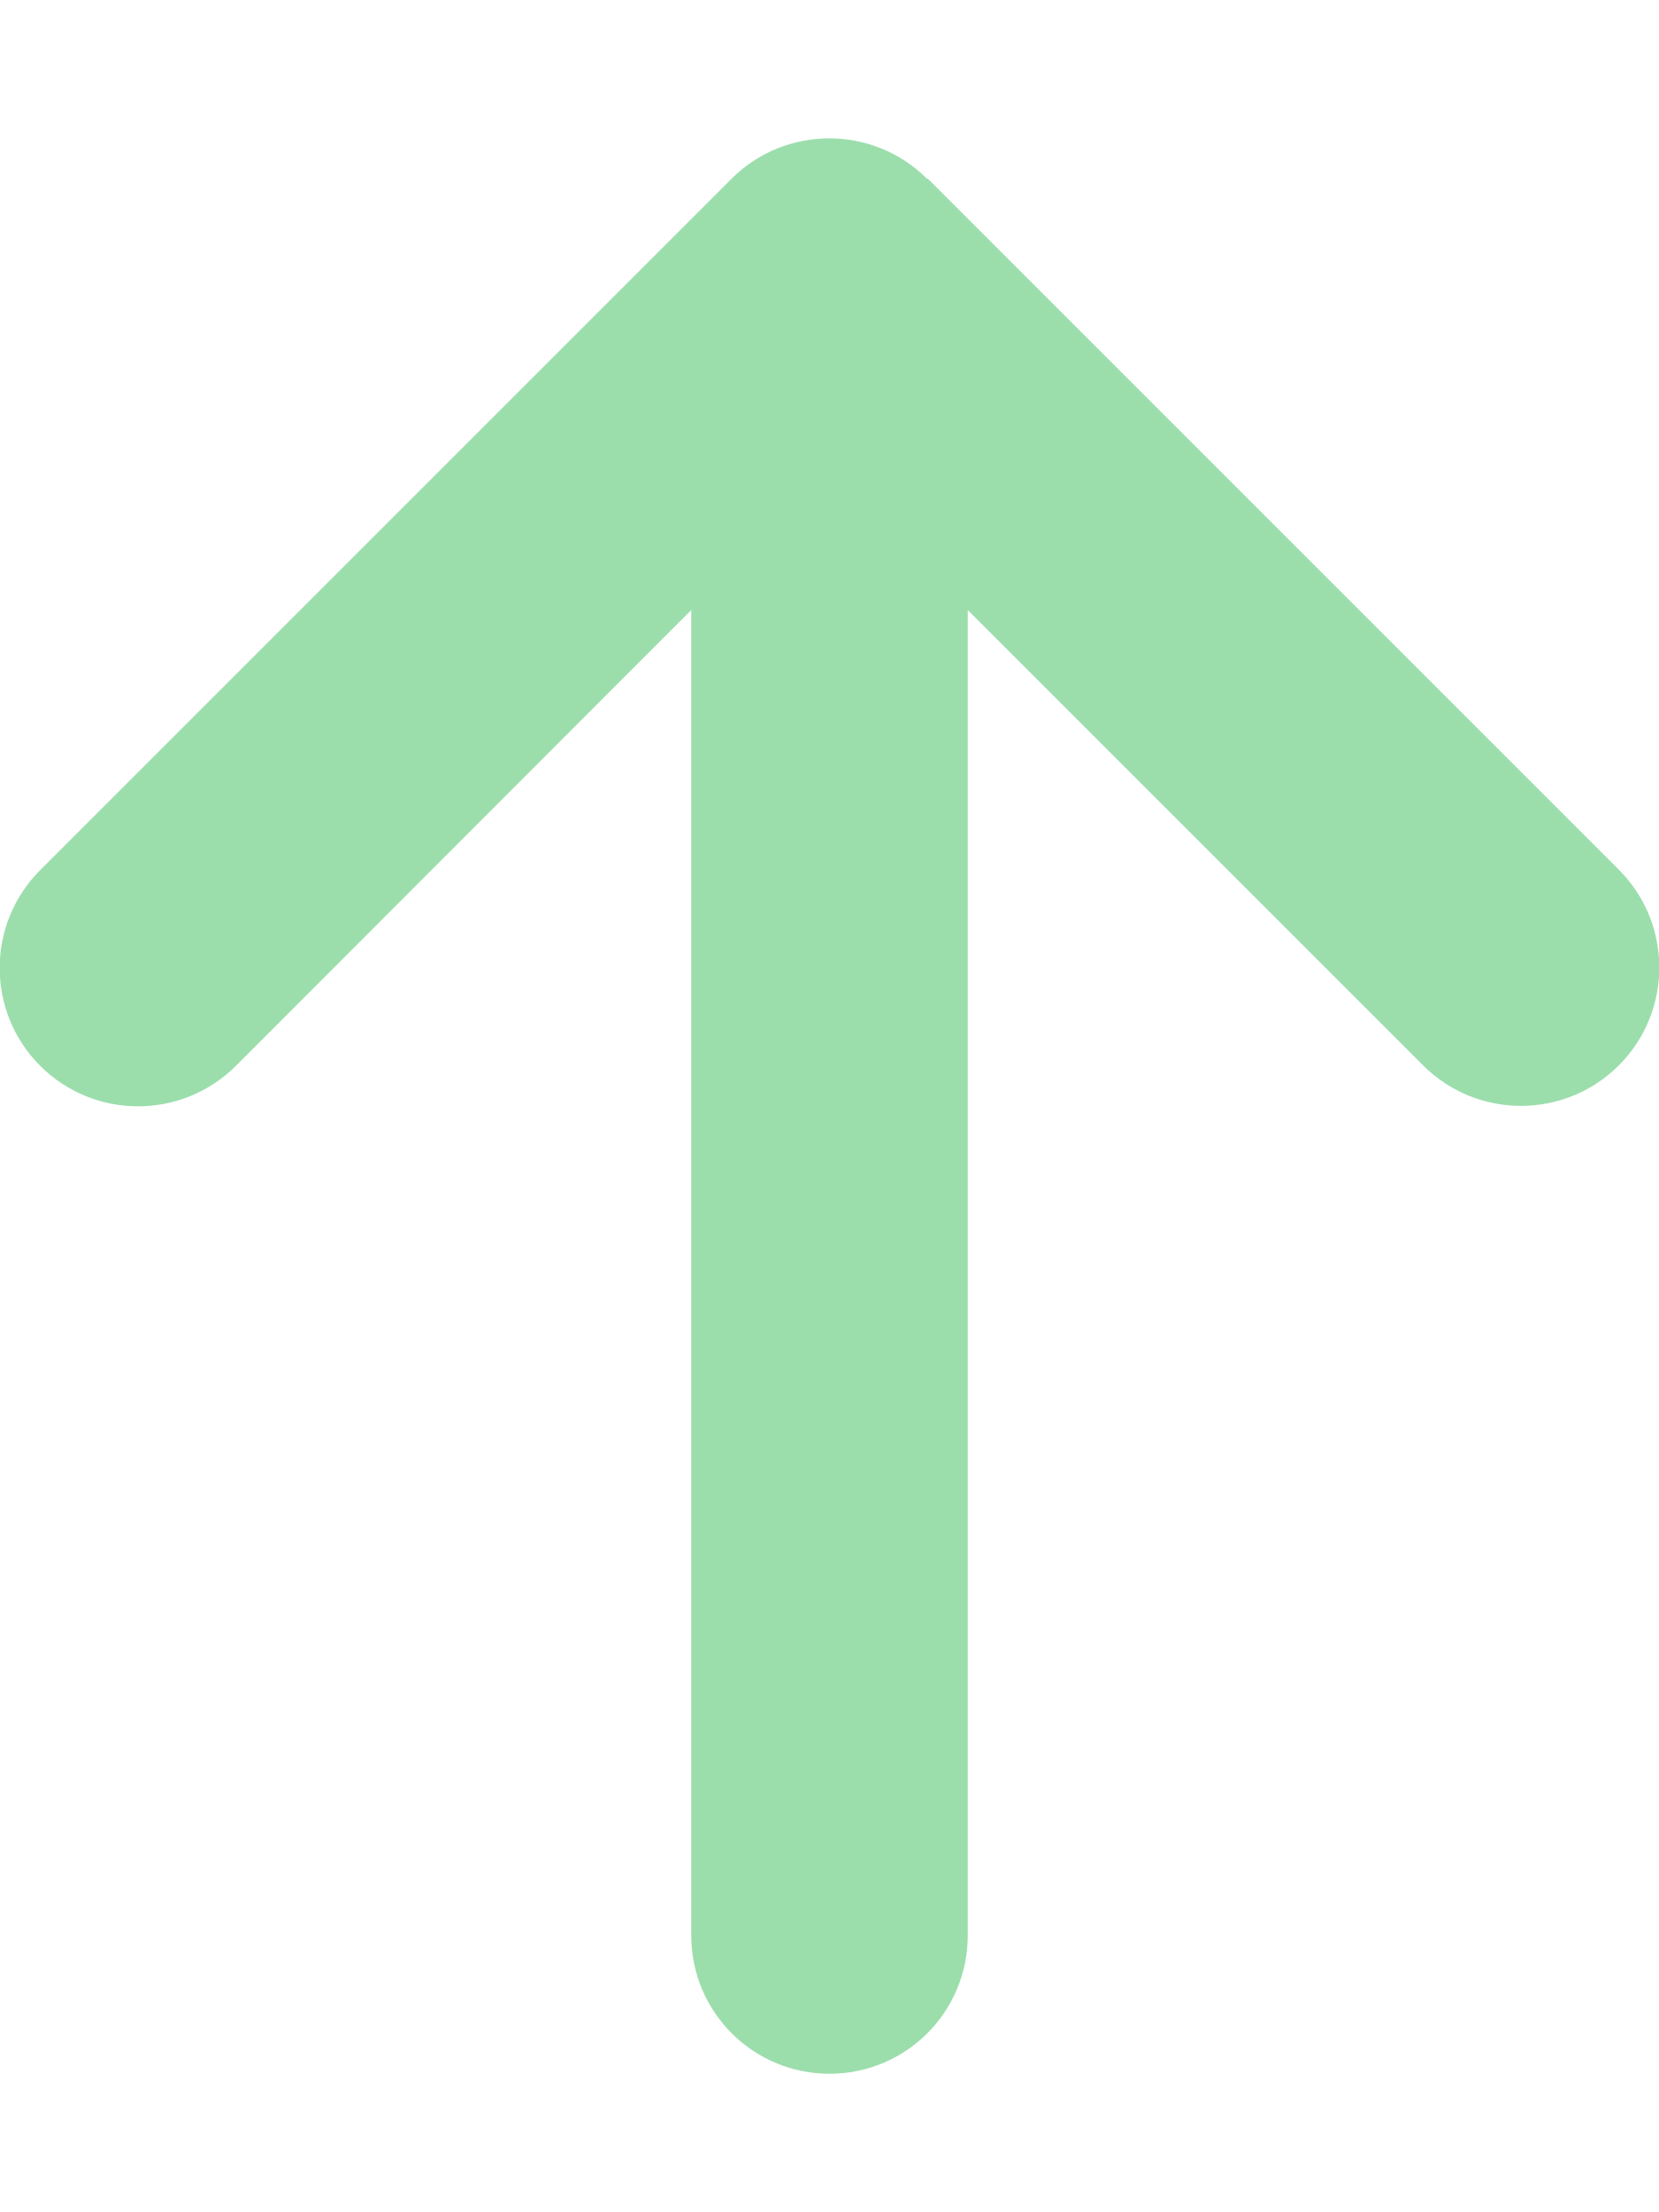
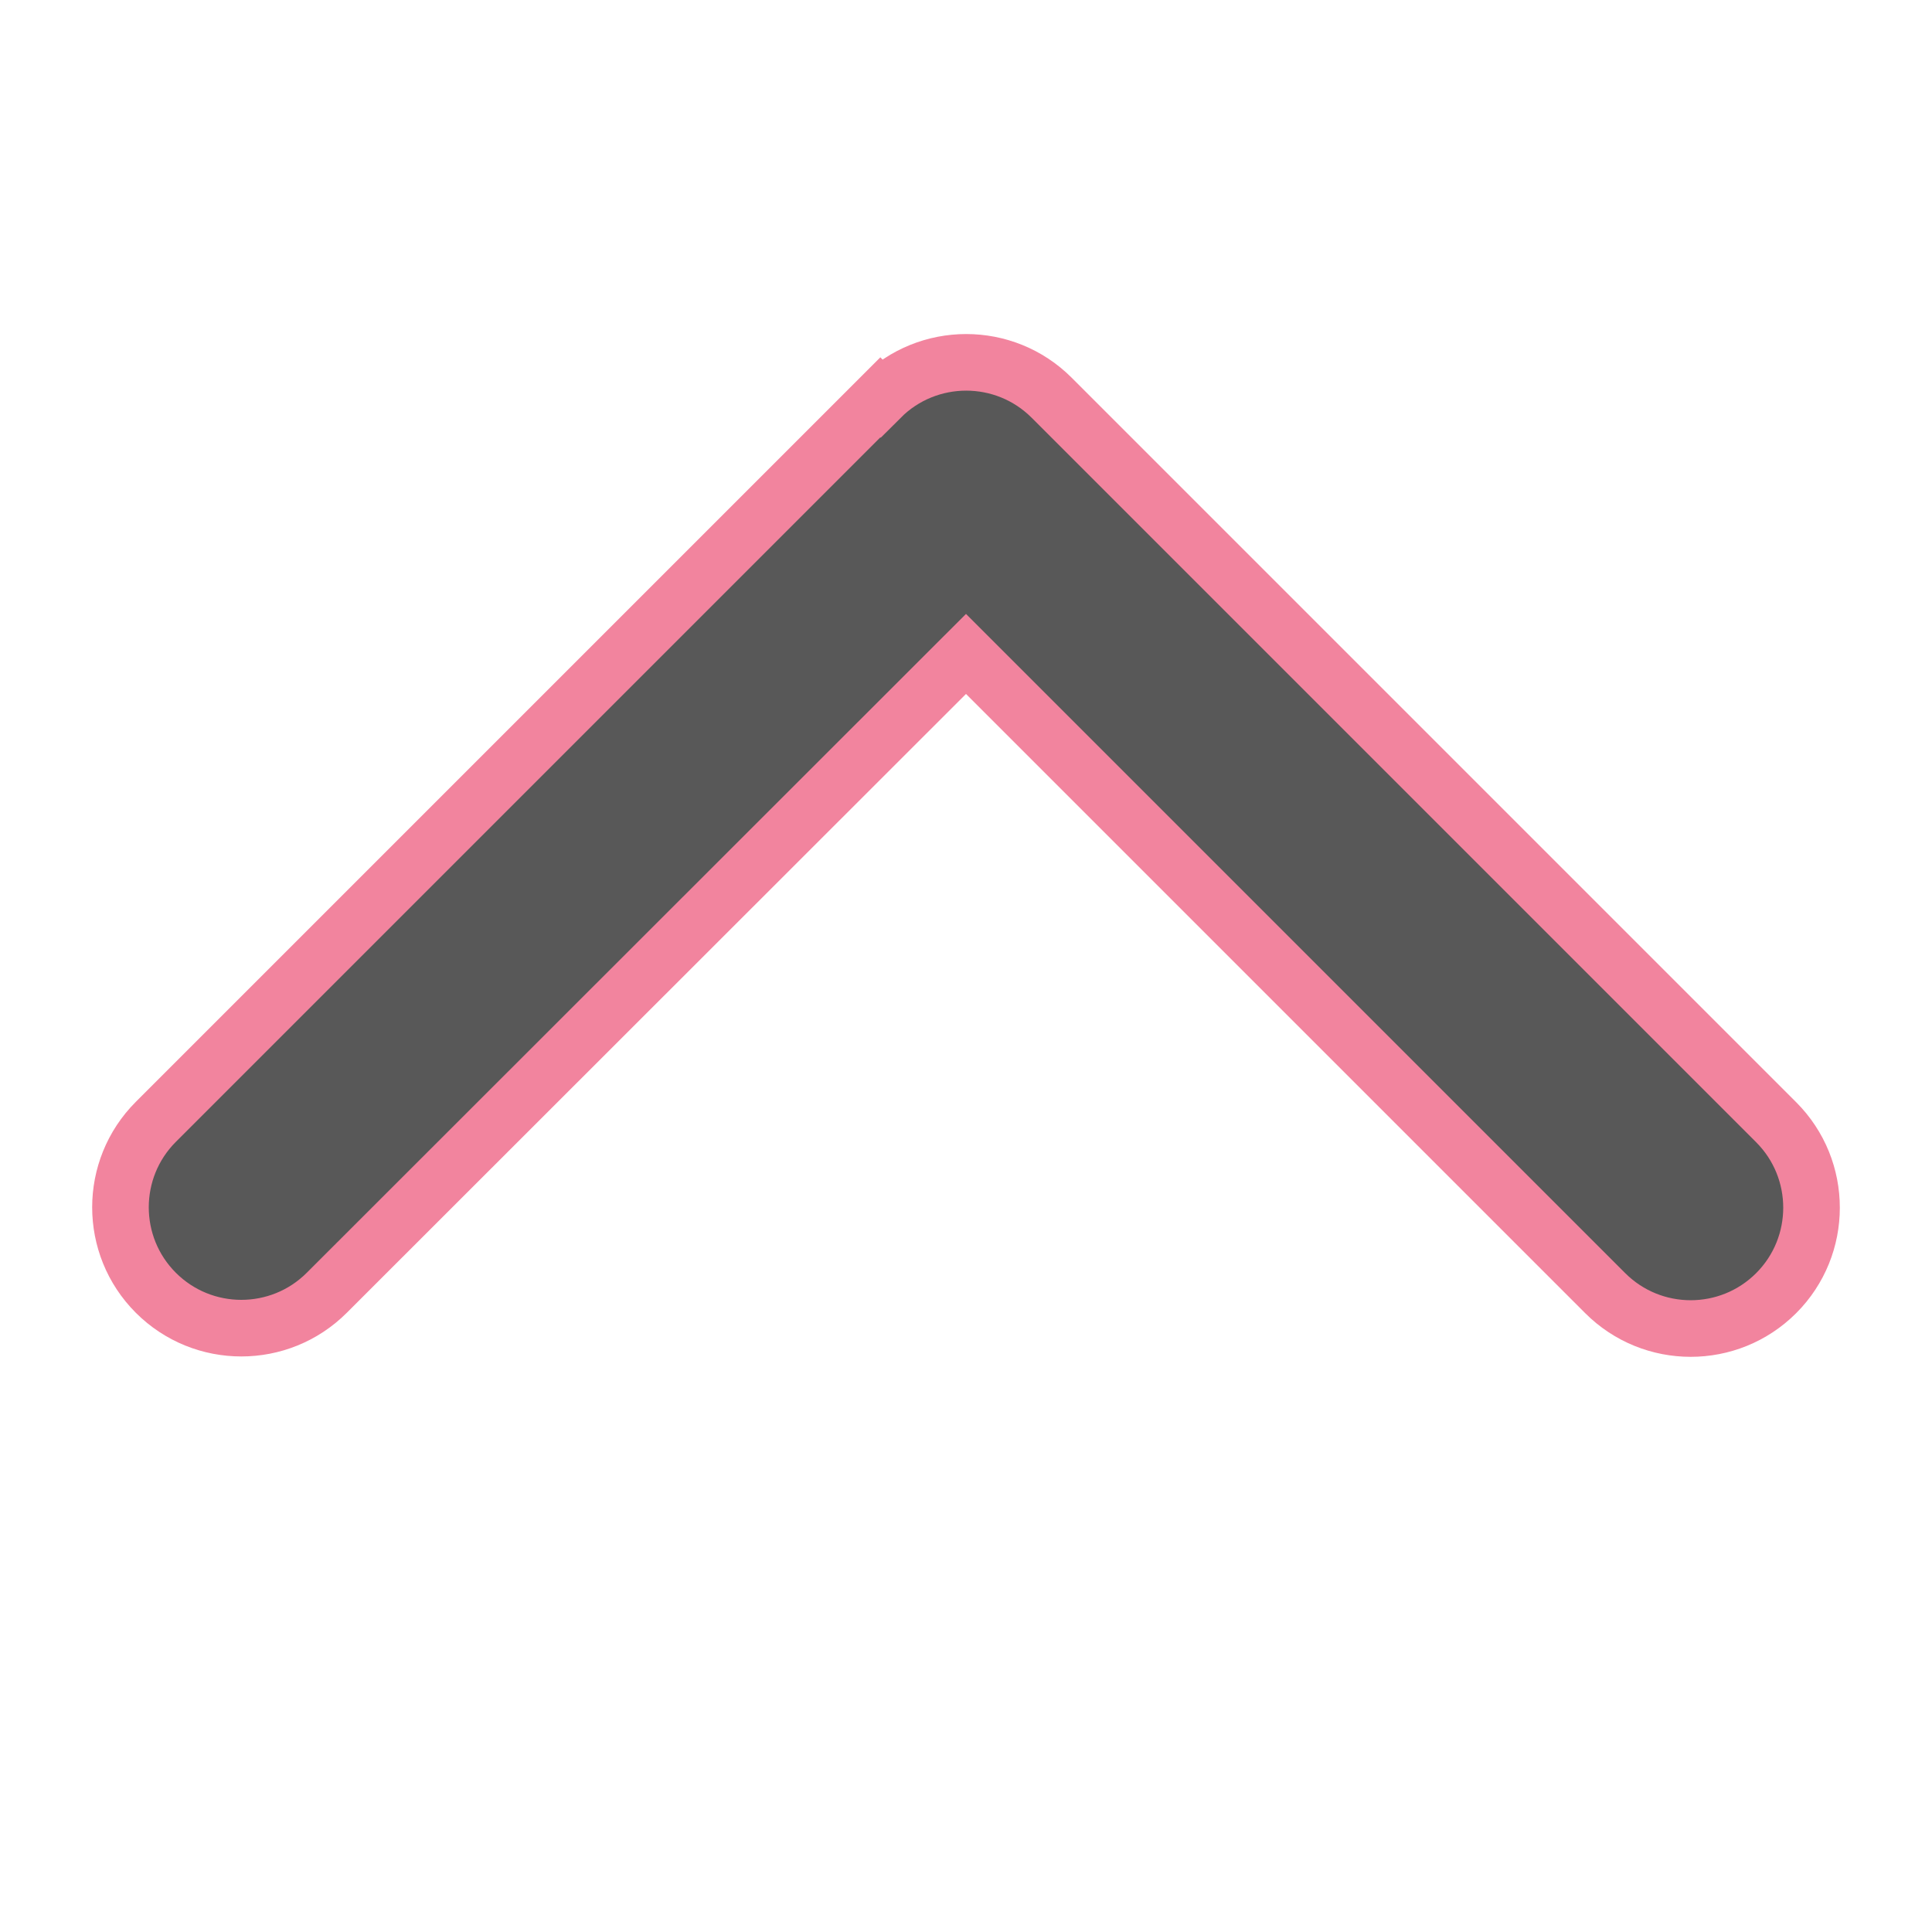
- <svg xmlns="http://www.w3.org/2000/svg" height="4em" viewBox="0 0 384 512">
-   <path style="fill:#9bdeac;" d="M214.6 41.4c-12.5-12.5-32.8-12.5-45.3 0l-160 160c-12.5 12.5-12.5 32.8 0 45.3s32.8 12.5 45.3 0L160 141.2V448c0 17.7 14.3 32 32 32s32-14.3 32-32V141.2L329.4 246.6c12.5 12.5 32.8 12.5 45.3 0s12.5-32.8 0-45.3l-160-160z" />
+ <svg xmlns="http://www.w3.org/2000/svg" height="1em" viewBox="0 0 512 512">
+   <path style="fill:#585858;stroke-width:15; stroke:#f2849e;" d="M233.4 105.4c12.5-12.5 32.8-12.5 45.3 0l192 192c12.5 12.5 12.5 32.8 0 45.3s-32.8 12.5-45.3 0L256 173.3 86.6 342.6c-12.5 12.5-32.8 12.5-45.3 0s-12.5-32.8 0-45.3l192-192z" />
</svg>
